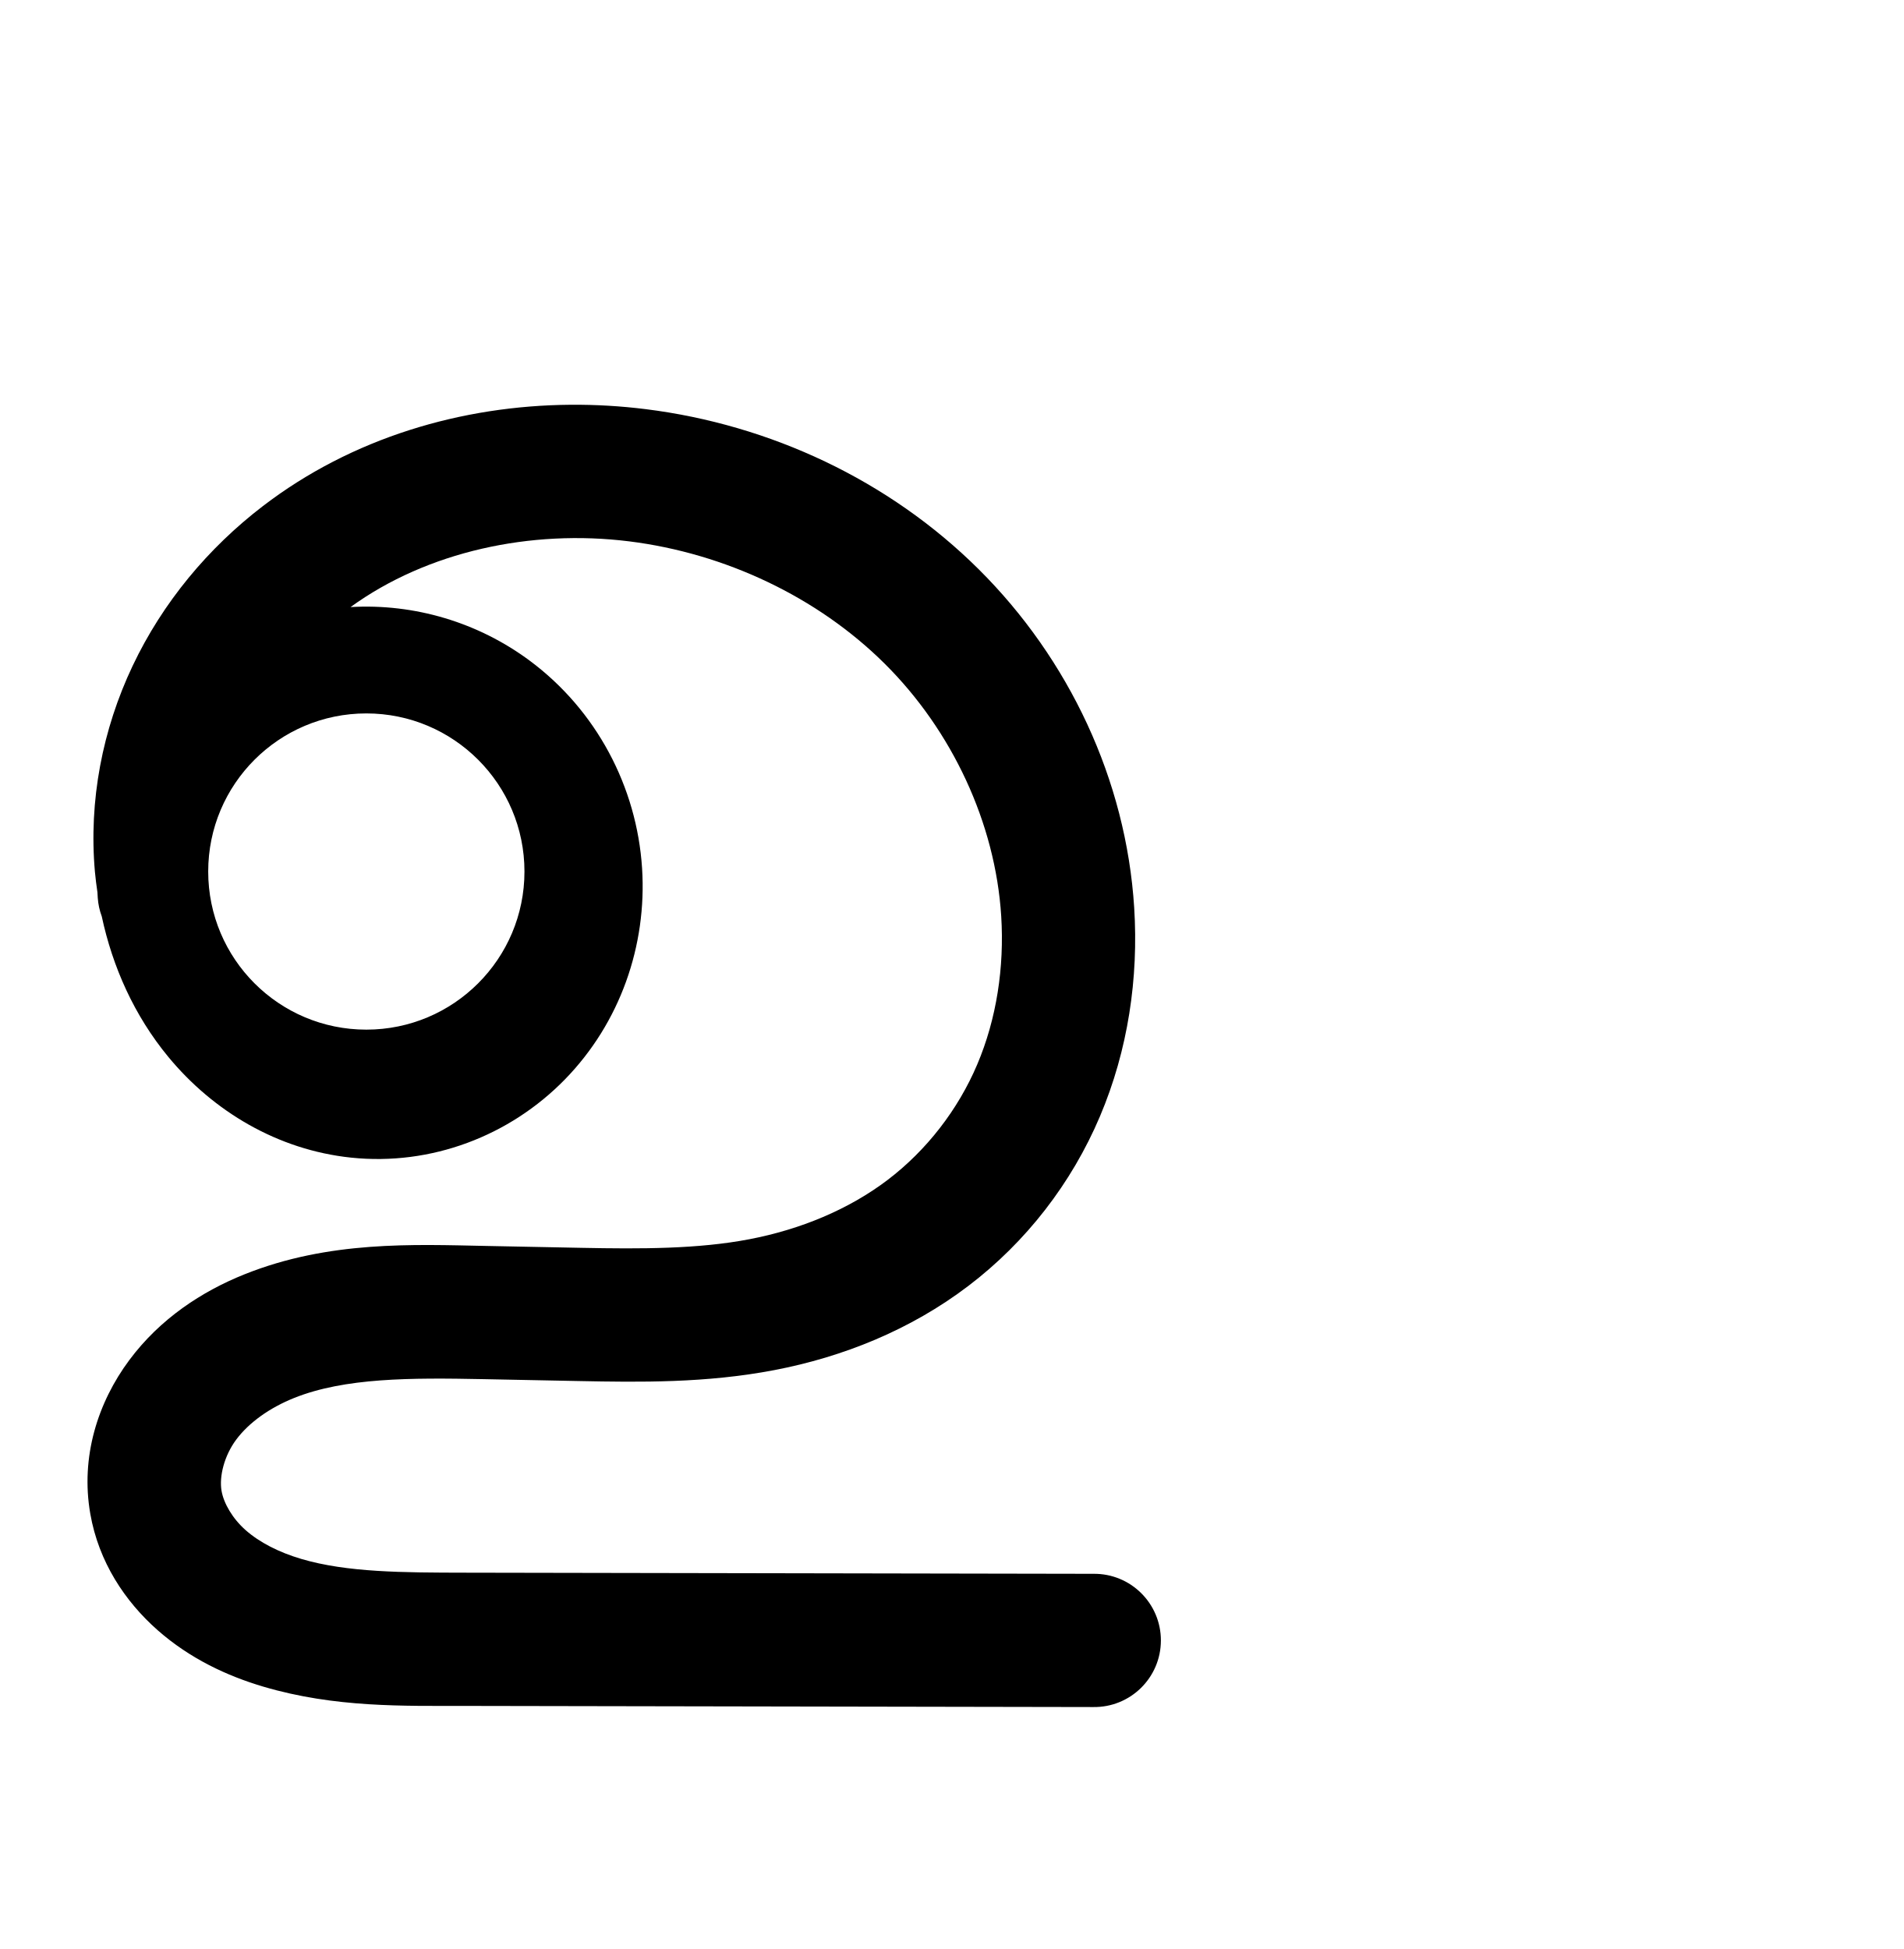
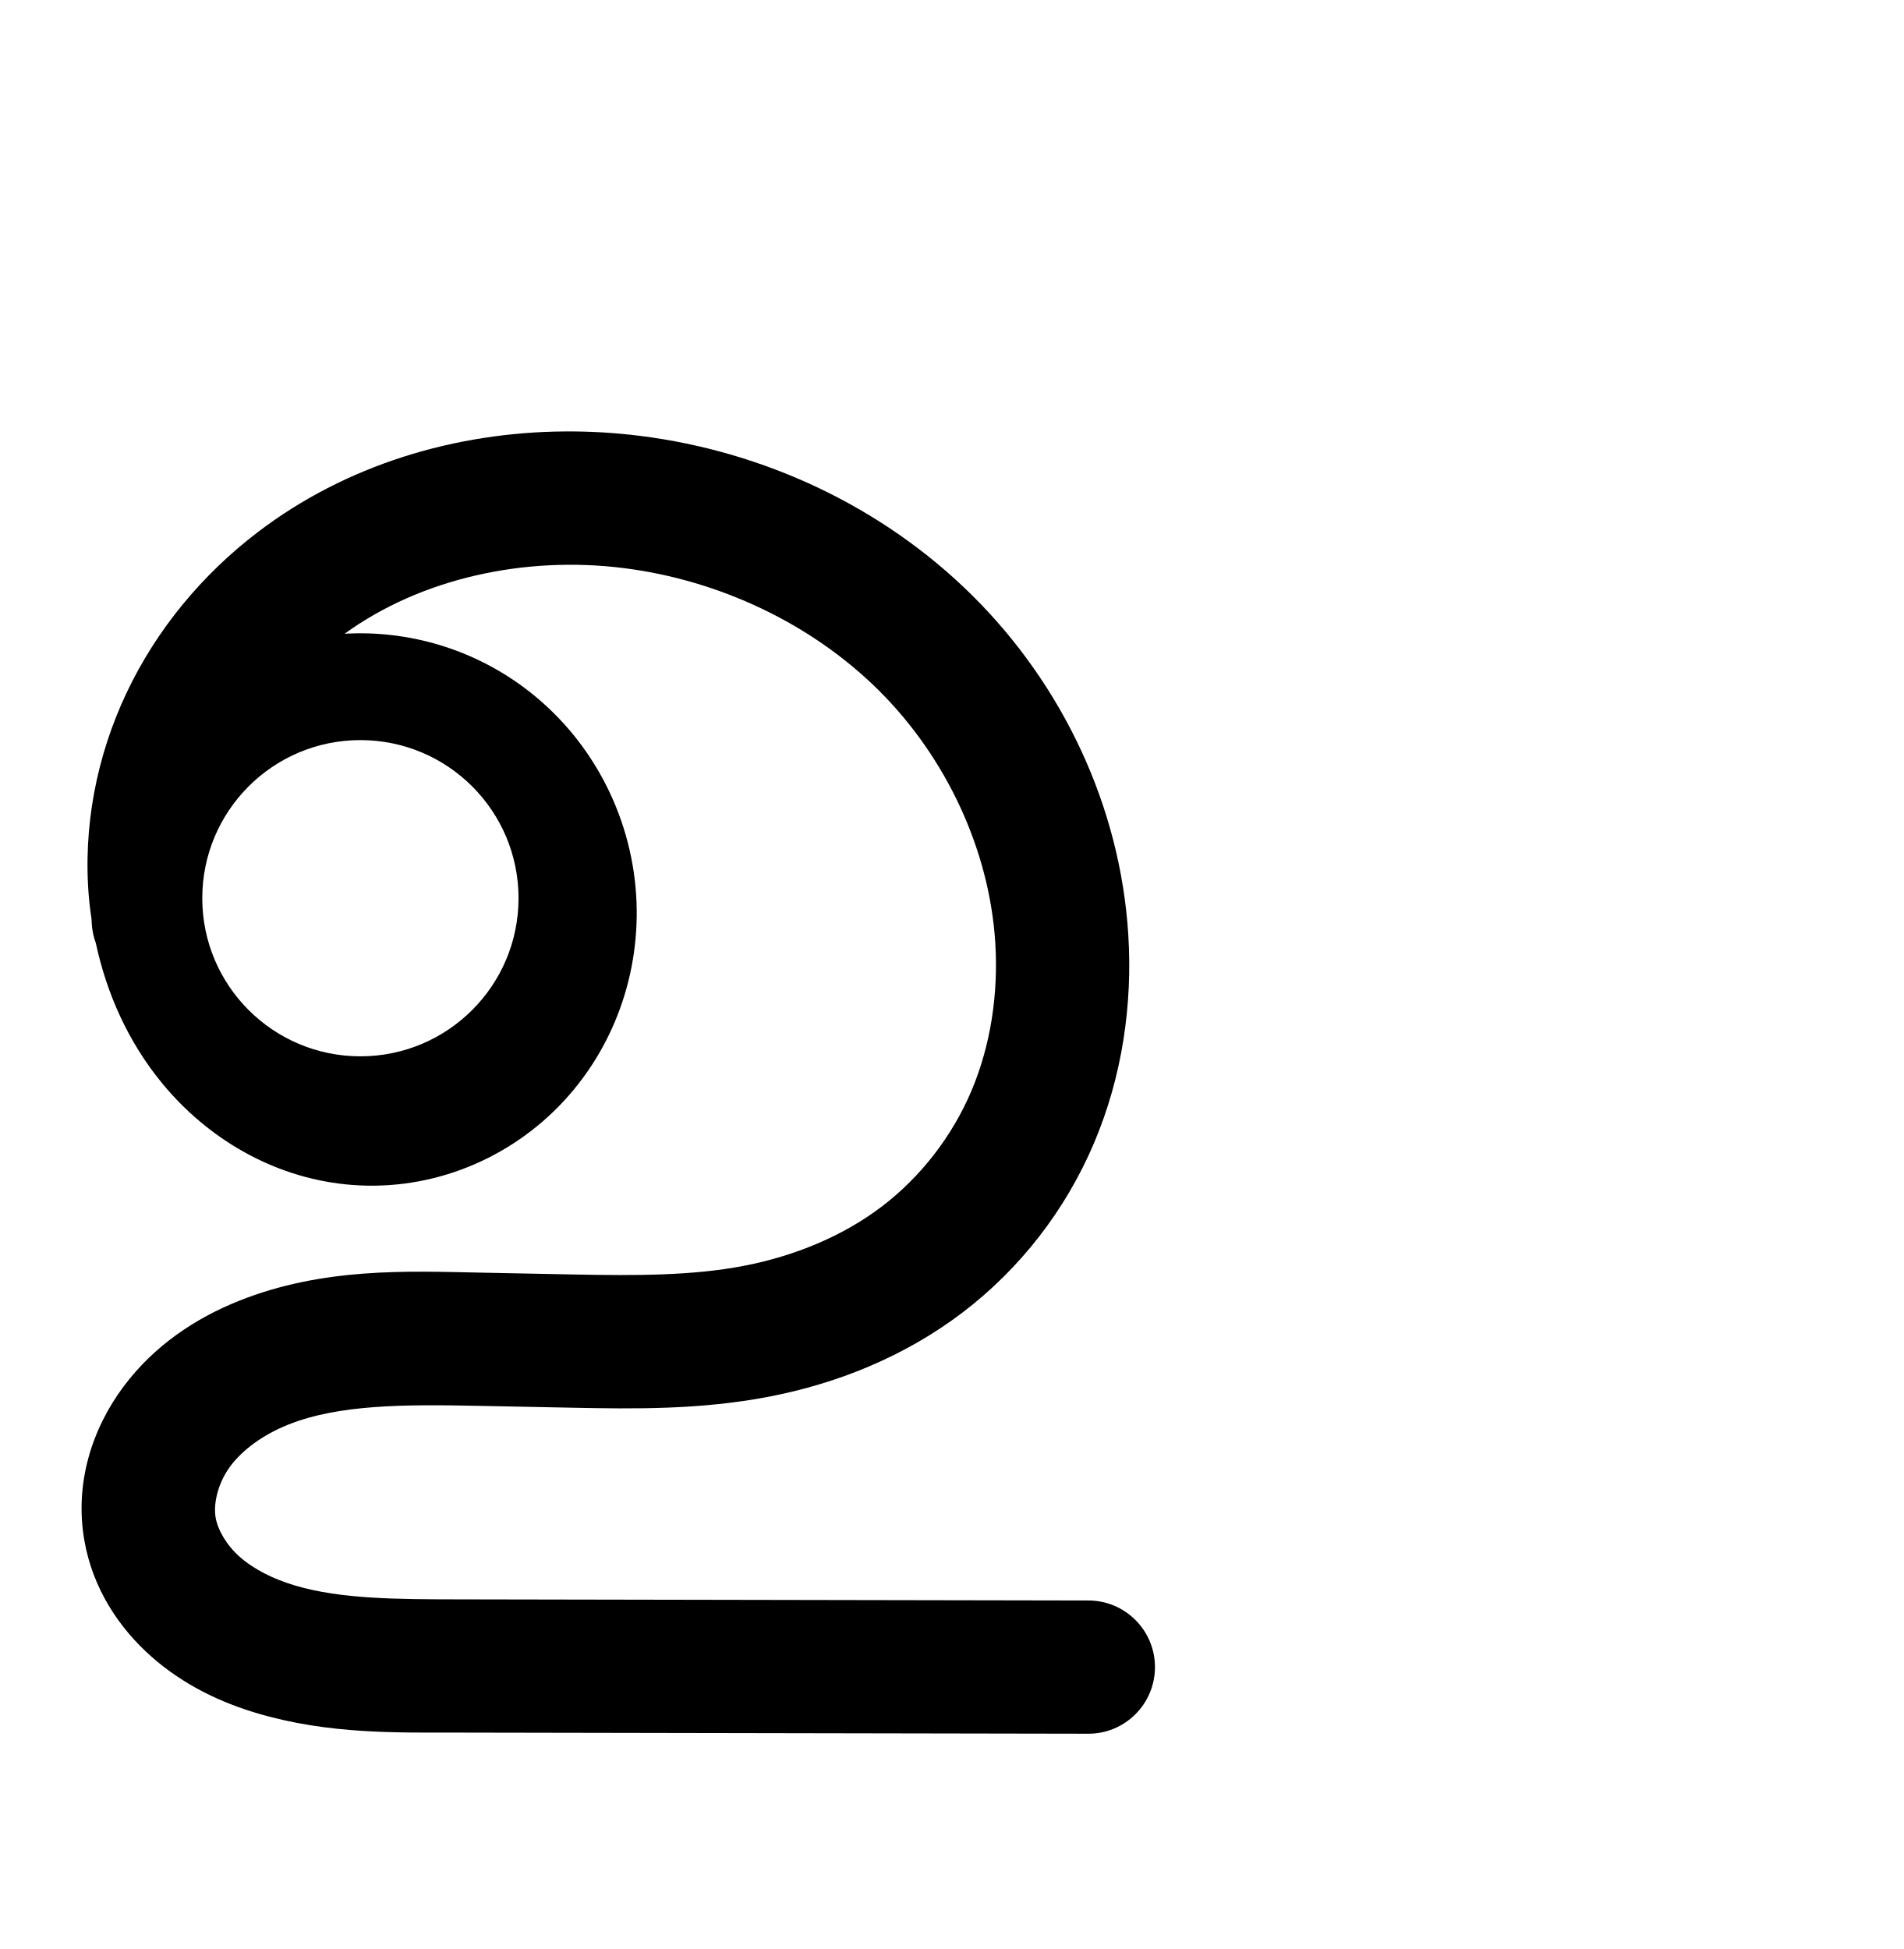
<svg xmlns="http://www.w3.org/2000/svg" width="2000" height="2048" id="svg2992" version="1.1">
  <defs id="defs5498">
    </defs>
  <g id="layer1" transform="translate(0,1048)">
    <g id="layer1-9" transform="translate(-3772.488,-2164.858)">
-       <path id="path4140-7-5-3-6" d="m 2294.698,2068.354 c -4.073,-49.313 9.722,-99.91 38.261,-140.332 28.538,-40.422 71.601,-70.356 119.433,-83.022 62.815,-16.635 132.815,-2.59 184.925,36.23 52.11,38.82 85.498,101.418 89.665,166.265 3.945,61.379 -18.304,124.353 -61.249,168.383 -42.945,44.031 -106.202,67.932 -167.373,61.521 -56.481,-5.919 -109.053,-36.893 -145.218,-80.679 -36.165,-43.786 -56.421,-99.585 -61.456,-156.151 -5.483,-61.597 6.649,-124.446 33.145,-180.323 26.496,-55.877 67.15,-104.751 116.247,-142.35 98.195,-75.198 228.176,-103.225 350.904,-87.91 115.53,14.417 226.639,66.381 309.213,148.457 82.574,82.076 135.521,194.179 142.839,310.375 4.018,63.8 -5.629,128.727 -30.589,187.579 -24.96,58.852 -65.36,111.11 -116.261,149.784 -50.901,38.674 -111.703,63.327 -174.488,75.349 -62.786,12.022 -127.207,11.532 -191.121,10.263 l -100.17,-1.989 c -76.329,-1.515 -155.191,-3.6 -226.08,24.74 -35.444,14.17 -68.289,36.383 -91.079,67.006 -22.789,30.623 -34.765,70.157 -28.186,107.758 5.551,31.73 23.886,60.428 48.045,81.735 24.158,21.307 53.882,35.648 84.773,44.778 61.782,18.26 127.387,17.224 191.81,17.339 l 660.264,1.182" style="fill:none;fill-rule:evenodd;stroke:#000000;stroke-width:140;stroke-linecap:round;stroke-linejoin:round;stroke-miterlimit:4;stroke-dasharray:none;stroke-opacity:1" />
-       <path id="path4144" style="opacity:1;fill:#000000;fill-opacity:1;fill-rule:evenodd;stroke:none;stroke-width:50;stroke-linecap:round;stroke-linejoin:round;stroke-miterlimit:4;stroke-dasharray:none;stroke-opacity:1" d="m 4323.526,2032.657 c 0,91.757 -74.384,166.141 -166.141,166.141 -91.757,0 -166.141,-74.384 -166.141,-166.141 0,-91.757 74.384,-166.141 166.141,-166.141 91.757,0 166.141,74.384 166.141,166.141 z M 4372,1542.176 c -114.517,0.864 -229.612,34.729 -323.215,106.41 -57.537,44.062 -105.334,101.289 -136.936,167.934 -31.658,66.763 -46.286,141.653 -39.621,216.522 0.632,7.102 1.587,14.198 2.611,21.287 0.123,2.018 0.199,4.035 0.365,6.053 0.47,6.651 1.887,13.201 4.209,19.451 11.33,52.895 34,104.113 70.025,147.731 47.054,56.97 114.714,97.632 191.893,105.721 84.084,8.812 166.687,-22.701 224.781,-82.264 57.801,-59.262 86.216,-140.499 80.994,-221.748 -5.517,-85.848 -48.17,-166.112 -117.703,-217.912 -54.469,-40.577 -121.495,-60.479 -188.598,-56.594 80.581,-58.455 189.429,-81.949 292.775,-69.053 100.493,12.54 197.75,58.285 268.533,128.643 70.582,70.157 116.16,167.252 122.324,265.127 3.389,53.812 -4.904,108.066 -25.17,155.85 -20.174,47.569 -53.245,90.287 -94.166,121.379 -40.93,31.098 -91.679,52.067 -145.303,62.334 -53.755,10.292 -113.231,10.285 -176.568,9.027 l -100.17,-1.988 c -76.012,-1.509 -164.851,-5.694 -253.455,29.729 -45.017,17.998 -88.906,46.755 -121.248,90.213 -33.005,44.349 -51.483,101.602 -40.984,161.613 8.826,50.446 36.33,91.86 70.695,122.17 33.835,29.842 72.941,48.09 111.234,59.408 75.389,22.282 147.937,20.095 211.525,20.209 l 660.266,1.182 c 39.043,0.618 71.044,-30.825 71.114,-69.873 0.07,-39.048 -31.819,-70.605 -70.864,-70.127 l -660.264,-1.182 c -65.259,-0.117 -123.921,-0.231 -172.096,-14.469 -23.489,-6.942 -43.829,-17.374 -58.31,-30.146 -13.951,-12.305 -23.118,-28.285 -25.395,-41.299 -2.658,-15.191 2.815,-37.008 15.389,-53.904 13.238,-17.787 35.037,-33.456 60.908,-43.799 53.174,-21.258 122.059,-21.274 198.705,-19.752 l 100.17,1.988 c 64.49,1.28 133.857,2.253 205.674,-11.498 71.948,-13.776 142.802,-42.113 203.674,-88.363 60.88,-46.257 108.61,-108.054 138.355,-178.19 29.654,-69.921 40.655,-145.523 36.008,-219.31 -8.472,-134.516 -68.788,-261.626 -163.354,-355.621 -94.364,-93.795 -219.326,-151.978 -349.892,-168.272 -26.094,-3.256 -52.491,-4.815 -78.918,-4.615 z" />
+       <path id="path4144" style="opacity:1;fill:#000000;fill-opacity:1;fill-rule:evenodd;stroke:none;stroke-width:70;stroke-linecap:round;stroke-linejoin:round;stroke-miterlimit:4;stroke-dasharray:none;stroke-opacity:1" d="m 4317.296,2060.692 c 0,91.757 -74.384,166.141 -166.141,166.141 -91.757,0 -166.141,-74.384 -166.141,-166.141 0,-91.757 74.384,-166.141 166.141,-166.141 91.757,0 166.141,74.384 166.141,166.141 z m 48.474,-490.481 c -114.517,0.864 -229.612,34.729 -323.215,106.41 -57.537,44.062 -105.334,101.289 -136.936,167.934 -31.658,66.763 -46.286,141.653 -39.621,216.522 0.632,7.102 1.587,14.198 2.611,21.287 0.123,2.018 0.199,4.035 0.365,6.053 0.47,6.651 1.887,13.201 4.209,19.451 11.33,52.895 34,104.113 70.025,147.731 47.054,56.97 114.714,97.632 191.893,105.721 84.084,8.812 166.687,-22.701 224.781,-82.264 57.801,-59.262 86.216,-140.499 80.994,-221.748 -5.517,-85.848 -48.17,-166.112 -117.703,-217.912 -54.469,-40.577 -121.495,-60.479 -188.598,-56.594 80.581,-58.455 189.429,-81.949 292.775,-69.053 100.493,12.54 197.75,58.285 268.533,128.643 70.582,70.157 116.16,167.252 122.324,265.127 3.389,53.812 -4.904,108.066 -25.17,155.85 -20.174,47.569 -53.245,90.287 -94.166,121.379 -40.93,31.098 -91.679,52.067 -145.303,62.334 -53.755,10.292 -113.231,10.285 -176.568,9.027 l -100.17,-1.988 c -76.012,-1.509 -164.851,-5.694 -253.455,29.729 -45.017,17.998 -88.906,46.755 -121.248,90.213 -33.005,44.349 -51.483,101.602 -40.984,161.613 8.826,50.446 36.33,91.86 70.695,122.17 33.835,29.842 72.941,48.09 111.234,59.408 75.389,22.282 147.937,20.095 211.525,20.209 l 660.266,1.182 c 39.043,0.618 71.044,-30.825 71.114,-69.873 0.07,-39.048 -31.819,-70.605 -70.864,-70.127 l -660.264,-1.182 c -65.259,-0.117 -123.921,-0.231 -172.096,-14.469 -23.489,-6.942 -43.829,-17.374 -58.31,-30.146 -13.951,-12.305 -23.118,-28.285 -25.395,-41.299 -2.658,-15.191 2.815,-37.008 15.389,-53.904 13.238,-17.787 35.037,-33.456 60.908,-43.799 53.174,-21.258 122.059,-21.274 198.705,-19.752 l 100.17,1.988 c 64.49,1.28 133.857,2.253 205.674,-11.498 71.948,-13.776 142.802,-42.113 203.674,-88.363 60.88,-46.257 108.61,-108.054 138.355,-178.19 29.654,-69.921 40.655,-145.523 36.008,-219.31 -8.472,-134.516 -68.788,-261.626 -163.354,-355.621 -94.364,-93.795 -219.326,-151.978 -349.892,-168.272 -26.094,-3.256 -52.491,-4.815 -78.918,-4.615 z" />
+       <path id="path4140-7-5-3-6-7" d="m -171.381,2070.067 c -4.217,-51.571 10.236,-104.469 40.091,-146.731 29.855,-42.261 74.882,-73.561 124.897,-86.821 65.707,-17.419 138.939,-2.759 193.466,37.831 54.527,40.591 89.474,106.072 93.826,173.909 4.119,64.2 -19.179,130.06 -64.115,176.096 -44.936,46.036 -111.102,71.011 -175.083,64.304 -59.073,-6.192 -114.063,-38.568 -151.905,-84.349 -37.842,-45.781 -59.052,-104.133 -64.33,-163.294 -5.749,-64.432 6.949,-130.179 34.68,-188.622 27.731,-58.443 70.279,-109.552 121.655,-148.86 102.752,-78.616 238.724,-107.867 367.105,-91.845 120.84,15.081 237.073,69.378 323.48,155.188 86.407,85.81 141.841,203.054 149.483,324.591 4.196,66.732 -5.92,134.642 -32.054,196.188 -26.134,61.545 -68.418,116.184 -121.674,156.614 -53.256,40.43 -116.858,66.196 -182.531,78.76 -65.673,12.564 -133.054,12.051 -199.905,10.725 l -104.804,-2.079 c -79.846,-1.584 -162.338,-3.775 -236.505,25.844 -37.083,14.81 -71.452,38.031 -95.304,70.055 -23.852,32.025 -36.392,73.38 -29.512,112.714 5.807,33.194 24.996,63.213 50.277,85.496 25.28,22.282 56.382,37.272 88.702,46.813 64.639,19.081 133.27,17.989 200.667,18.11 l 690.807,1.236" style="fill:none;fill-rule:evenodd;stroke:#000000;stroke-width:70;stroke-linecap:round;stroke-linejoin:round;stroke-miterlimit:4;stroke-dasharray:none;stroke-opacity:1" />
+       <path style="color:#000000;font-style:normal;font-variant:normal;font-weight:normal;font-stretch:normal;font-size:medium;line-height:normal;font-family:sans-serif;text-indent:0;text-align:start;text-decoration:none;text-decoration-line:none;text-decoration-style:solid;text-decoration-color:#000000;letter-spacing:normal;word-spacing:normal;text-transform:none;direction:ltr;block-progression:tb;writing-mode:lr-tb;baseline-shift:baseline;text-anchor:start;white-space:normal;clip-rule:nonzero;display:inline;overflow:visible;visibility:visible;opacity:1;isolation:auto;mix-blend-mode:normal;color-interpolation:sRGB;color-interpolation-filters:linearRGB;solid-color:#000000;solid-opacity:1;fill:#000000;fill-opacity:1;fill-rule:evenodd;stroke:none;stroke-width:70;stroke-linecap:round;stroke-linejoin:round;stroke-miterlimit:4;stroke-dasharray:none;stroke-dashoffset:0;stroke-opacity:1;color-rendering:auto;image-rendering:auto;shape-rendering:auto;text-rendering:auto;enable-background:accumulate" d="m 2418.191,1862.287 c -112.302,0.888 -224.883,34.125 -315.281,103.289 -55.598,42.538 -101.719,97.822 -132.006,161.652 -30.315,63.889 -44.263,135.661 -37.922,206.736 0.715,8.014 1.709,16.021 2.953,24 0.1,1.599 0.047,3.197 0.178,4.795 a 35.004,35.004 0 0 0 3.002,11.896 c 10.466,51.208 32,100.558 66.082,141.791 43.288,52.369 105.819,89.583 175.232,96.859 75.429,7.907 151.267,-20.868 203.779,-74.666 52.367,-53.649 78.753,-128.644 73.996,-202.785 -5.026,-78.347 -44.609,-152.663 -107.853,-199.742 -63.33,-47.143 -146.699,-63.904 -223.334,-43.588 -27.394,7.262 -53.24,19.204 -76.647,34.789 24.445,-40.766 57.023,-77.03 95.076,-106.145 94.245,-72.107 221.329,-99.91 341.502,-84.912 113.332,14.144 222.642,65.337 303.152,145.291 80.408,79.852 132.149,189.591 139.215,301.955 3.882,61.732 -5.556,124.3 -29.34,180.311 -23.738,55.903 -62.355,105.774 -110.621,142.416 -48.271,36.646 -106.85,60.574 -167.945,72.262 -61.161,11.701 -126.069,11.428 -192.633,10.107 l -104.805,-2.08 c -79.684,-1.581 -167.16,-4.821 -250.18,28.334 -41.869,16.721 -81.761,43.211 -110.393,81.652 -28.964,38.888 -44.76,89.106 -35.918,139.652 7.445,42.559 31.222,78.937 61.609,105.721 30.121,26.549 65.916,43.492 101.936,54.125 71.439,21.089 143.537,19.421 210.514,19.541 l 690.807,1.236 a 35.004,35.004 0 1 0 0.125,-70 l -690.807,-1.236 c -67.817,-0.121 -132.98,0.397 -190.82,-16.678 -28.62,-8.449 -55.03,-21.487 -75.469,-39.502 -20.173,-17.781 -34.773,-41.44 -38.941,-65.269 -4.919,-28.122 4.364,-60.616 23.104,-85.777 19.072,-25.608 47.917,-45.559 80.215,-58.457 65.313,-26.083 142.822,-24.943 222.83,-23.355 l 104.805,2.08 c 67.138,1.332 136.99,2.086 207.176,-11.342 70.251,-13.44 138.876,-41.045 197.117,-85.26 58.246,-44.218 104.197,-103.624 132.727,-170.811 28.485,-67.08 39.28,-140.332 34.77,-212.064 -8.22,-130.709 -67.345,-255.46 -159.752,-347.228 -92.305,-91.667 -215.462,-149.066 -343.809,-165.084 -25.61,-3.196 -51.51,-4.715 -77.426,-4.51 z m -230.994,292 c 42.998,-0.999 87.062,12.448 121.355,37.977 45.81,34.102 76.119,90.747 79.797,148.074 3.481,54.258 -16.728,110.985 -54.232,149.408 -37.359,38.274 -93.856,59.448 -146.389,53.941 -48.732,-5.108 -96.18,-32.645 -128.576,-71.838 -28.035,-33.917 -46.007,-76.882 -53.527,-121.873 -1.713,-40.982 10.426,-83.163 34.051,-116.606 24.985,-35.368 63.422,-62.087 105.279,-73.184 13.695,-3.631 27.909,-5.567 42.242,-5.9 z" id="path4140-7-5-3-6-7-3" />
    </g>
  </g>
</svg>
